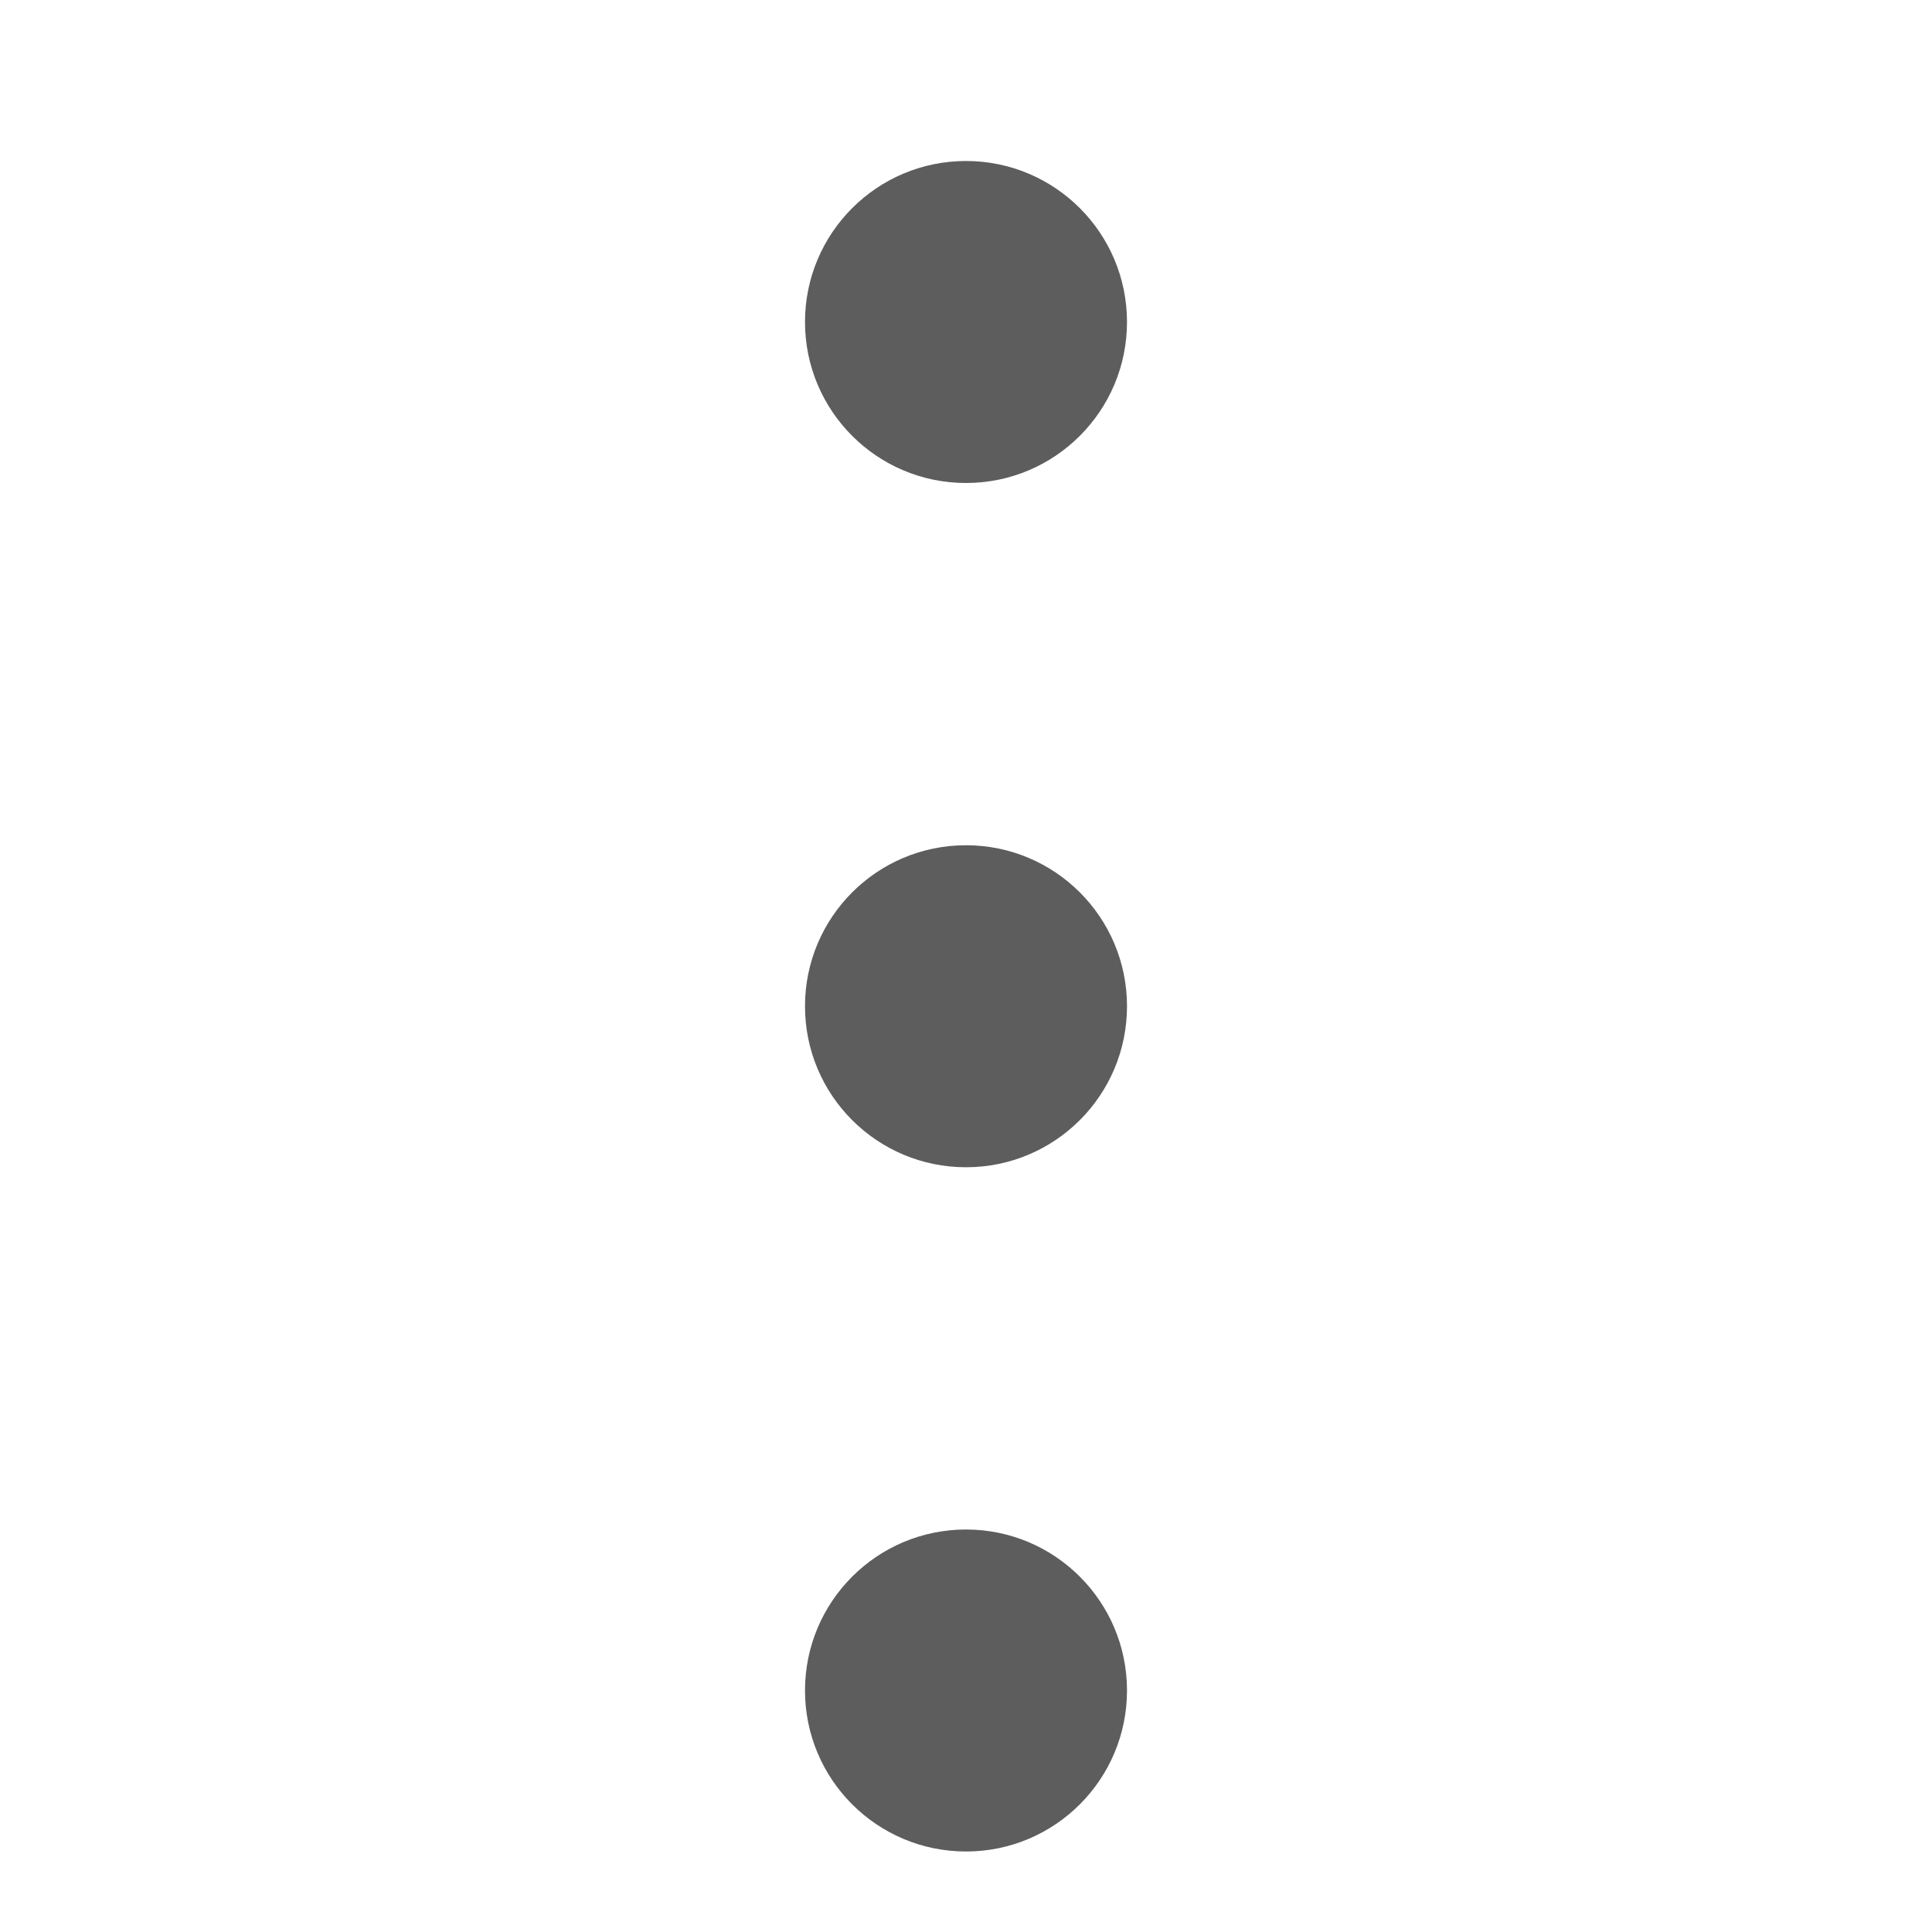
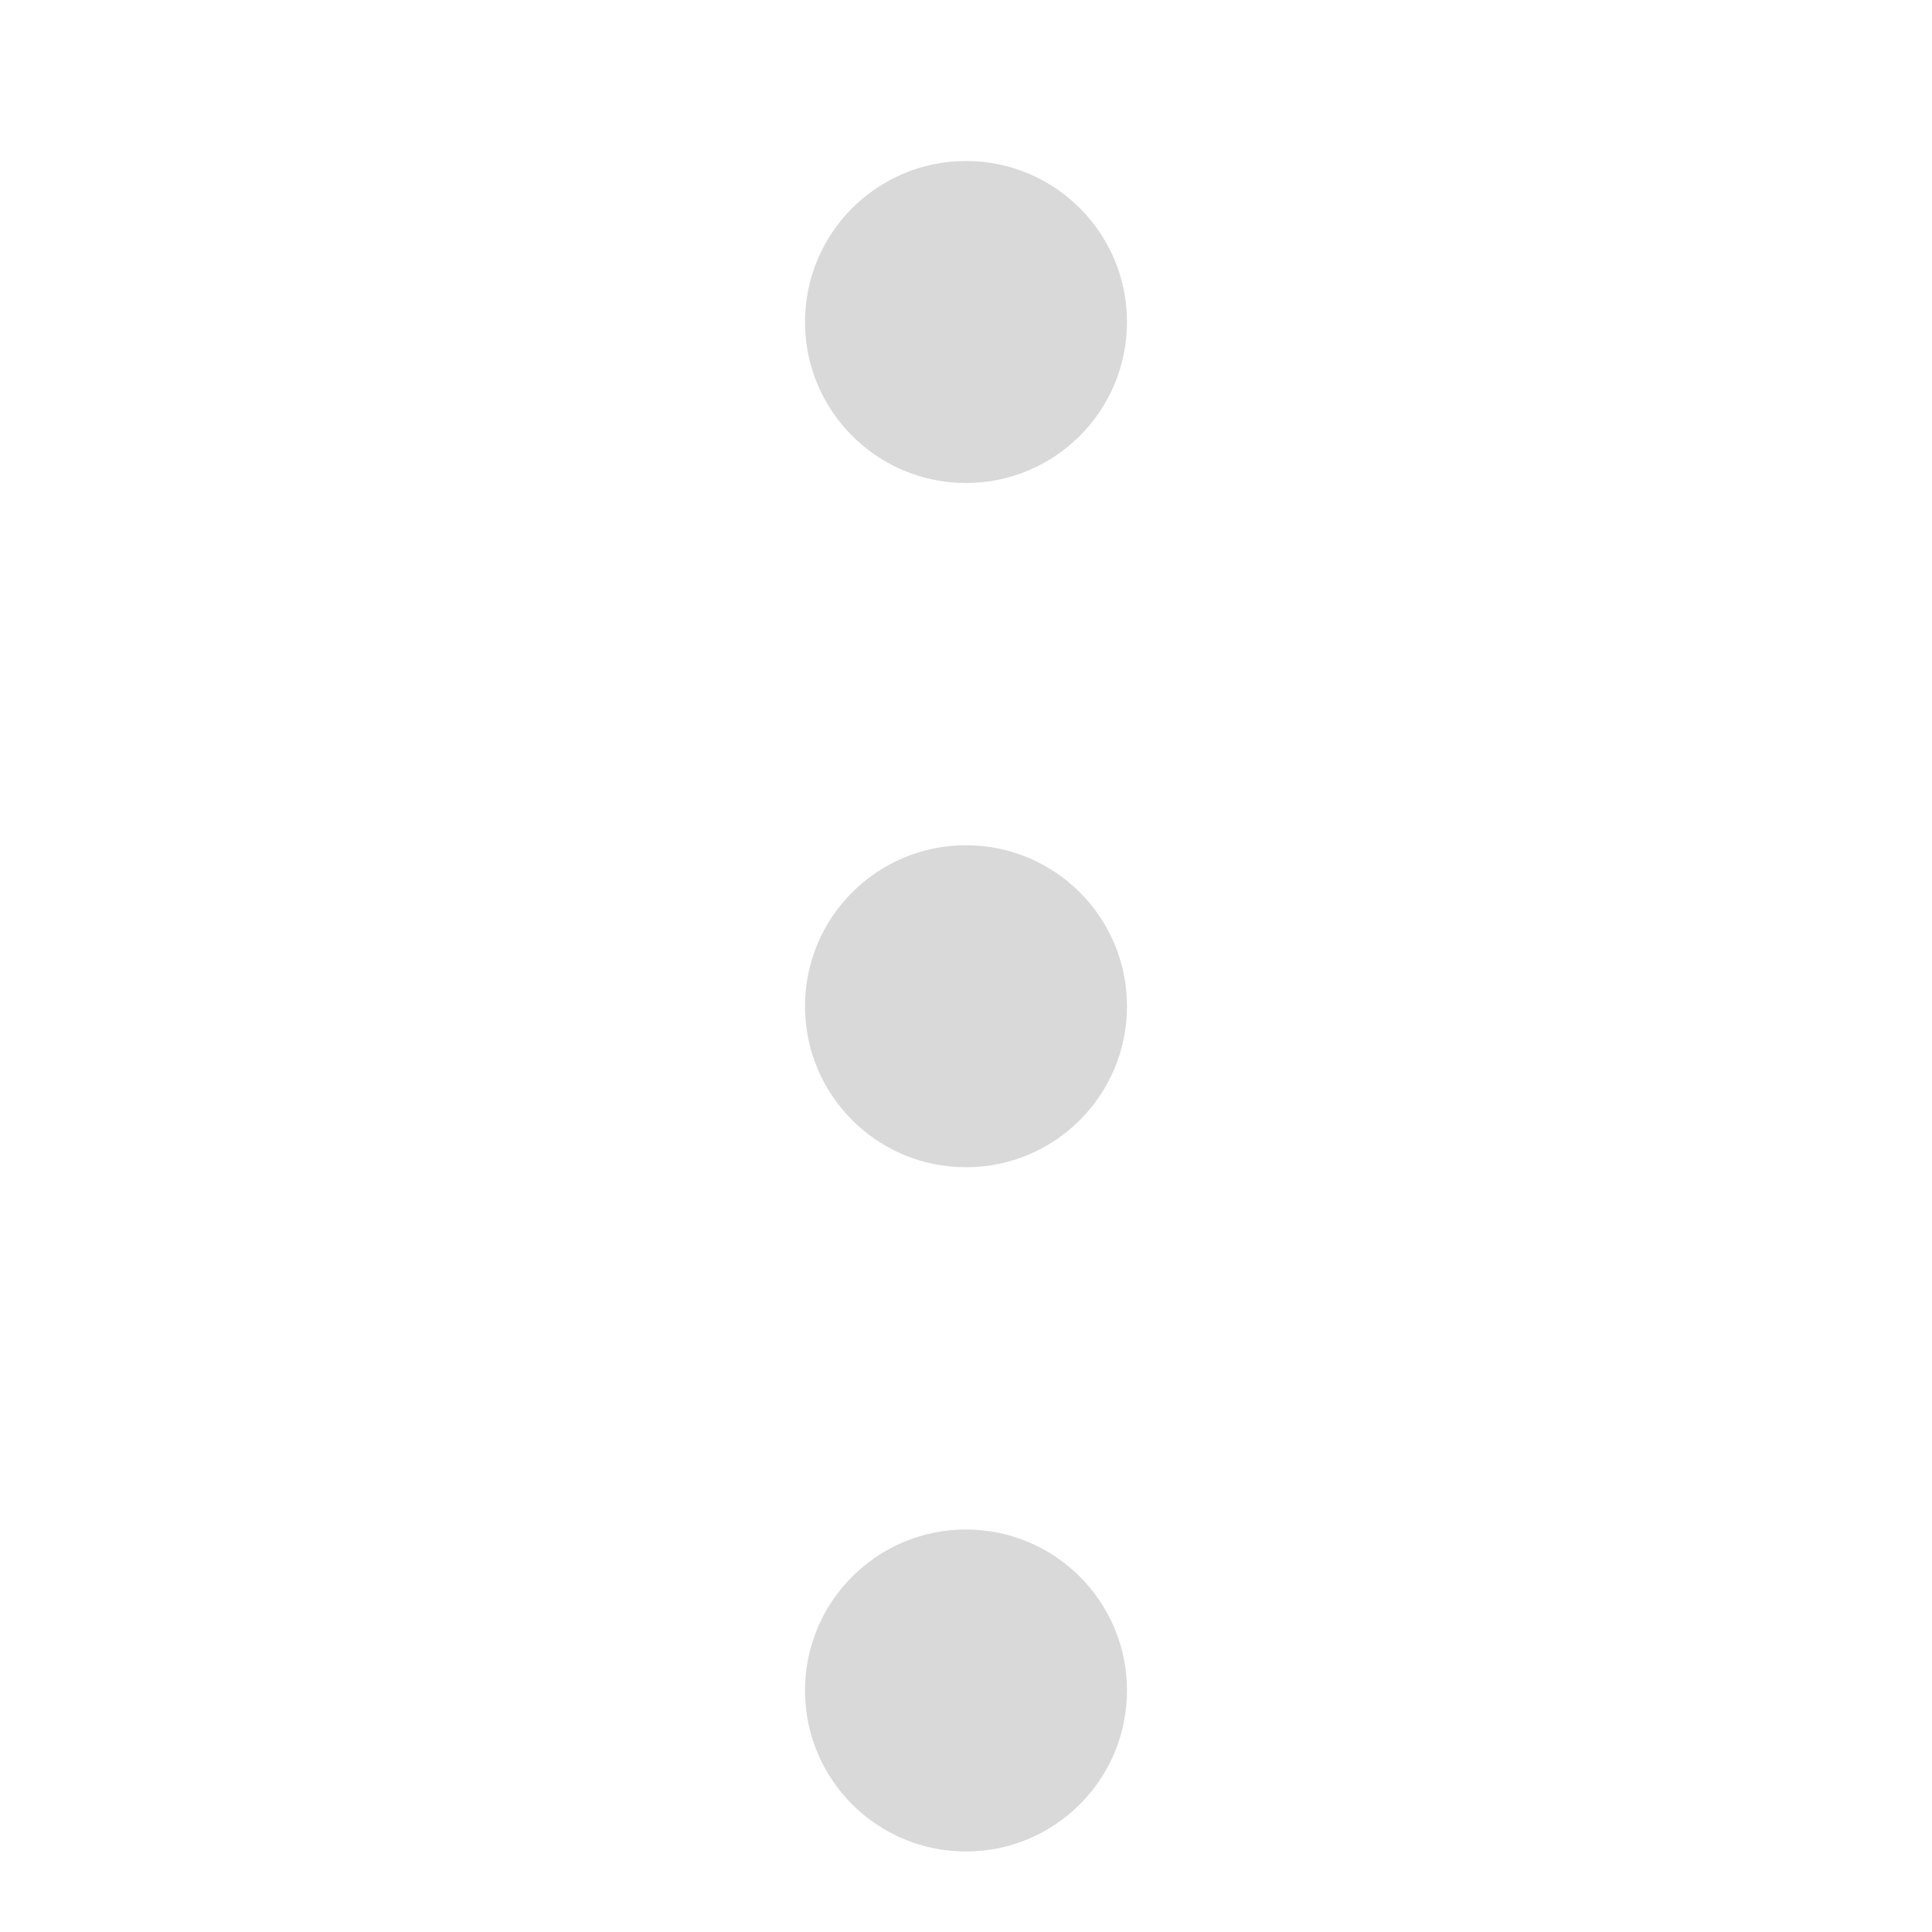
<svg xmlns="http://www.w3.org/2000/svg" width="24" height="24" viewBox="0 0 24 24" fill="none">
-   <circle cx="12" cy="4" r="2" fill="#5D5D5D" />
-   <path d="M14 12.5C14 13.605 13.105 14.5 12 14.5C10.895 14.5 10 13.605 10 12.5C10 11.395 10.895 10.5 12 10.5C13.105 10.5 14 11.395 14 12.5Z" fill="#5D5D5D" />
-   <circle cx="12" cy="21" r="2" fill="#5D5D5D" />
+   <circle cx="12" cy="4" r="2" fill="#D9D9D9" />
+   <path d="M14 12.5C14 13.605 13.105 14.5 12 14.5C10.895 14.5 10 13.605 10 12.5C10 11.395 10.895 10.5 12 10.5C13.105 10.5 14 11.395 14 12.5Z" fill="#D9D9D9" />
+   <circle cx="12" cy="21" r="2" fill="#D9D9D9" />
</svg>
